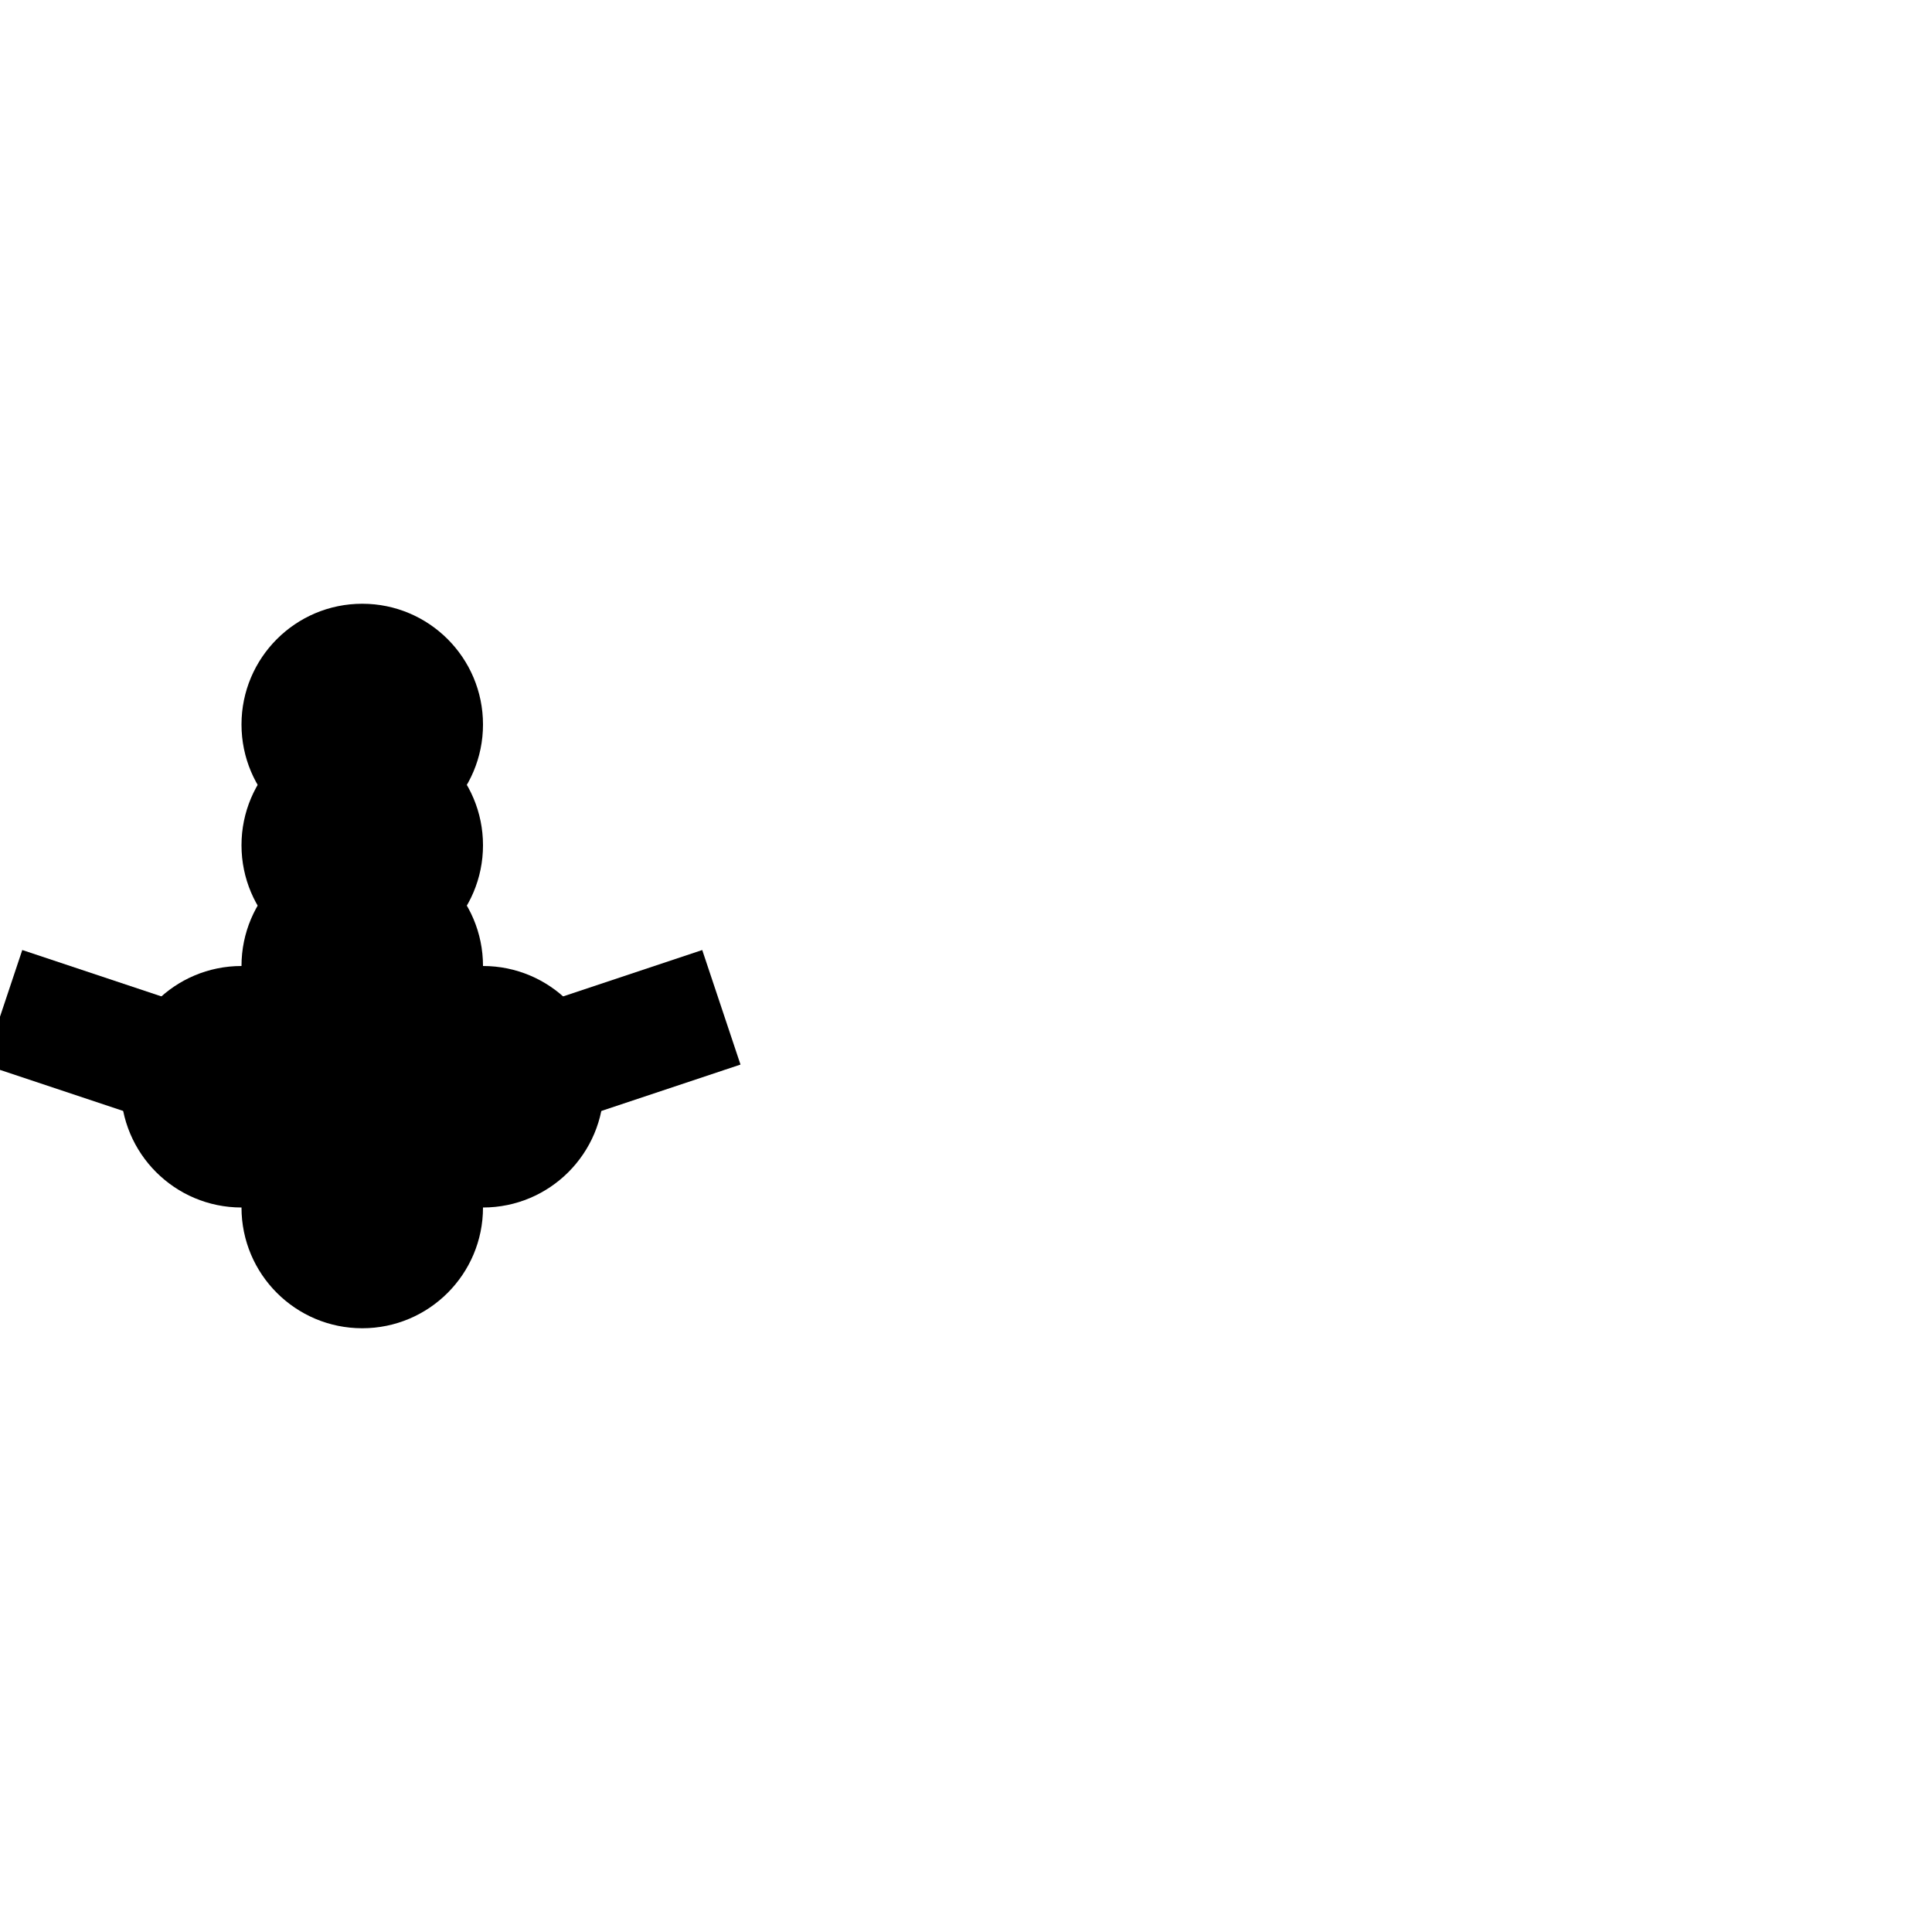
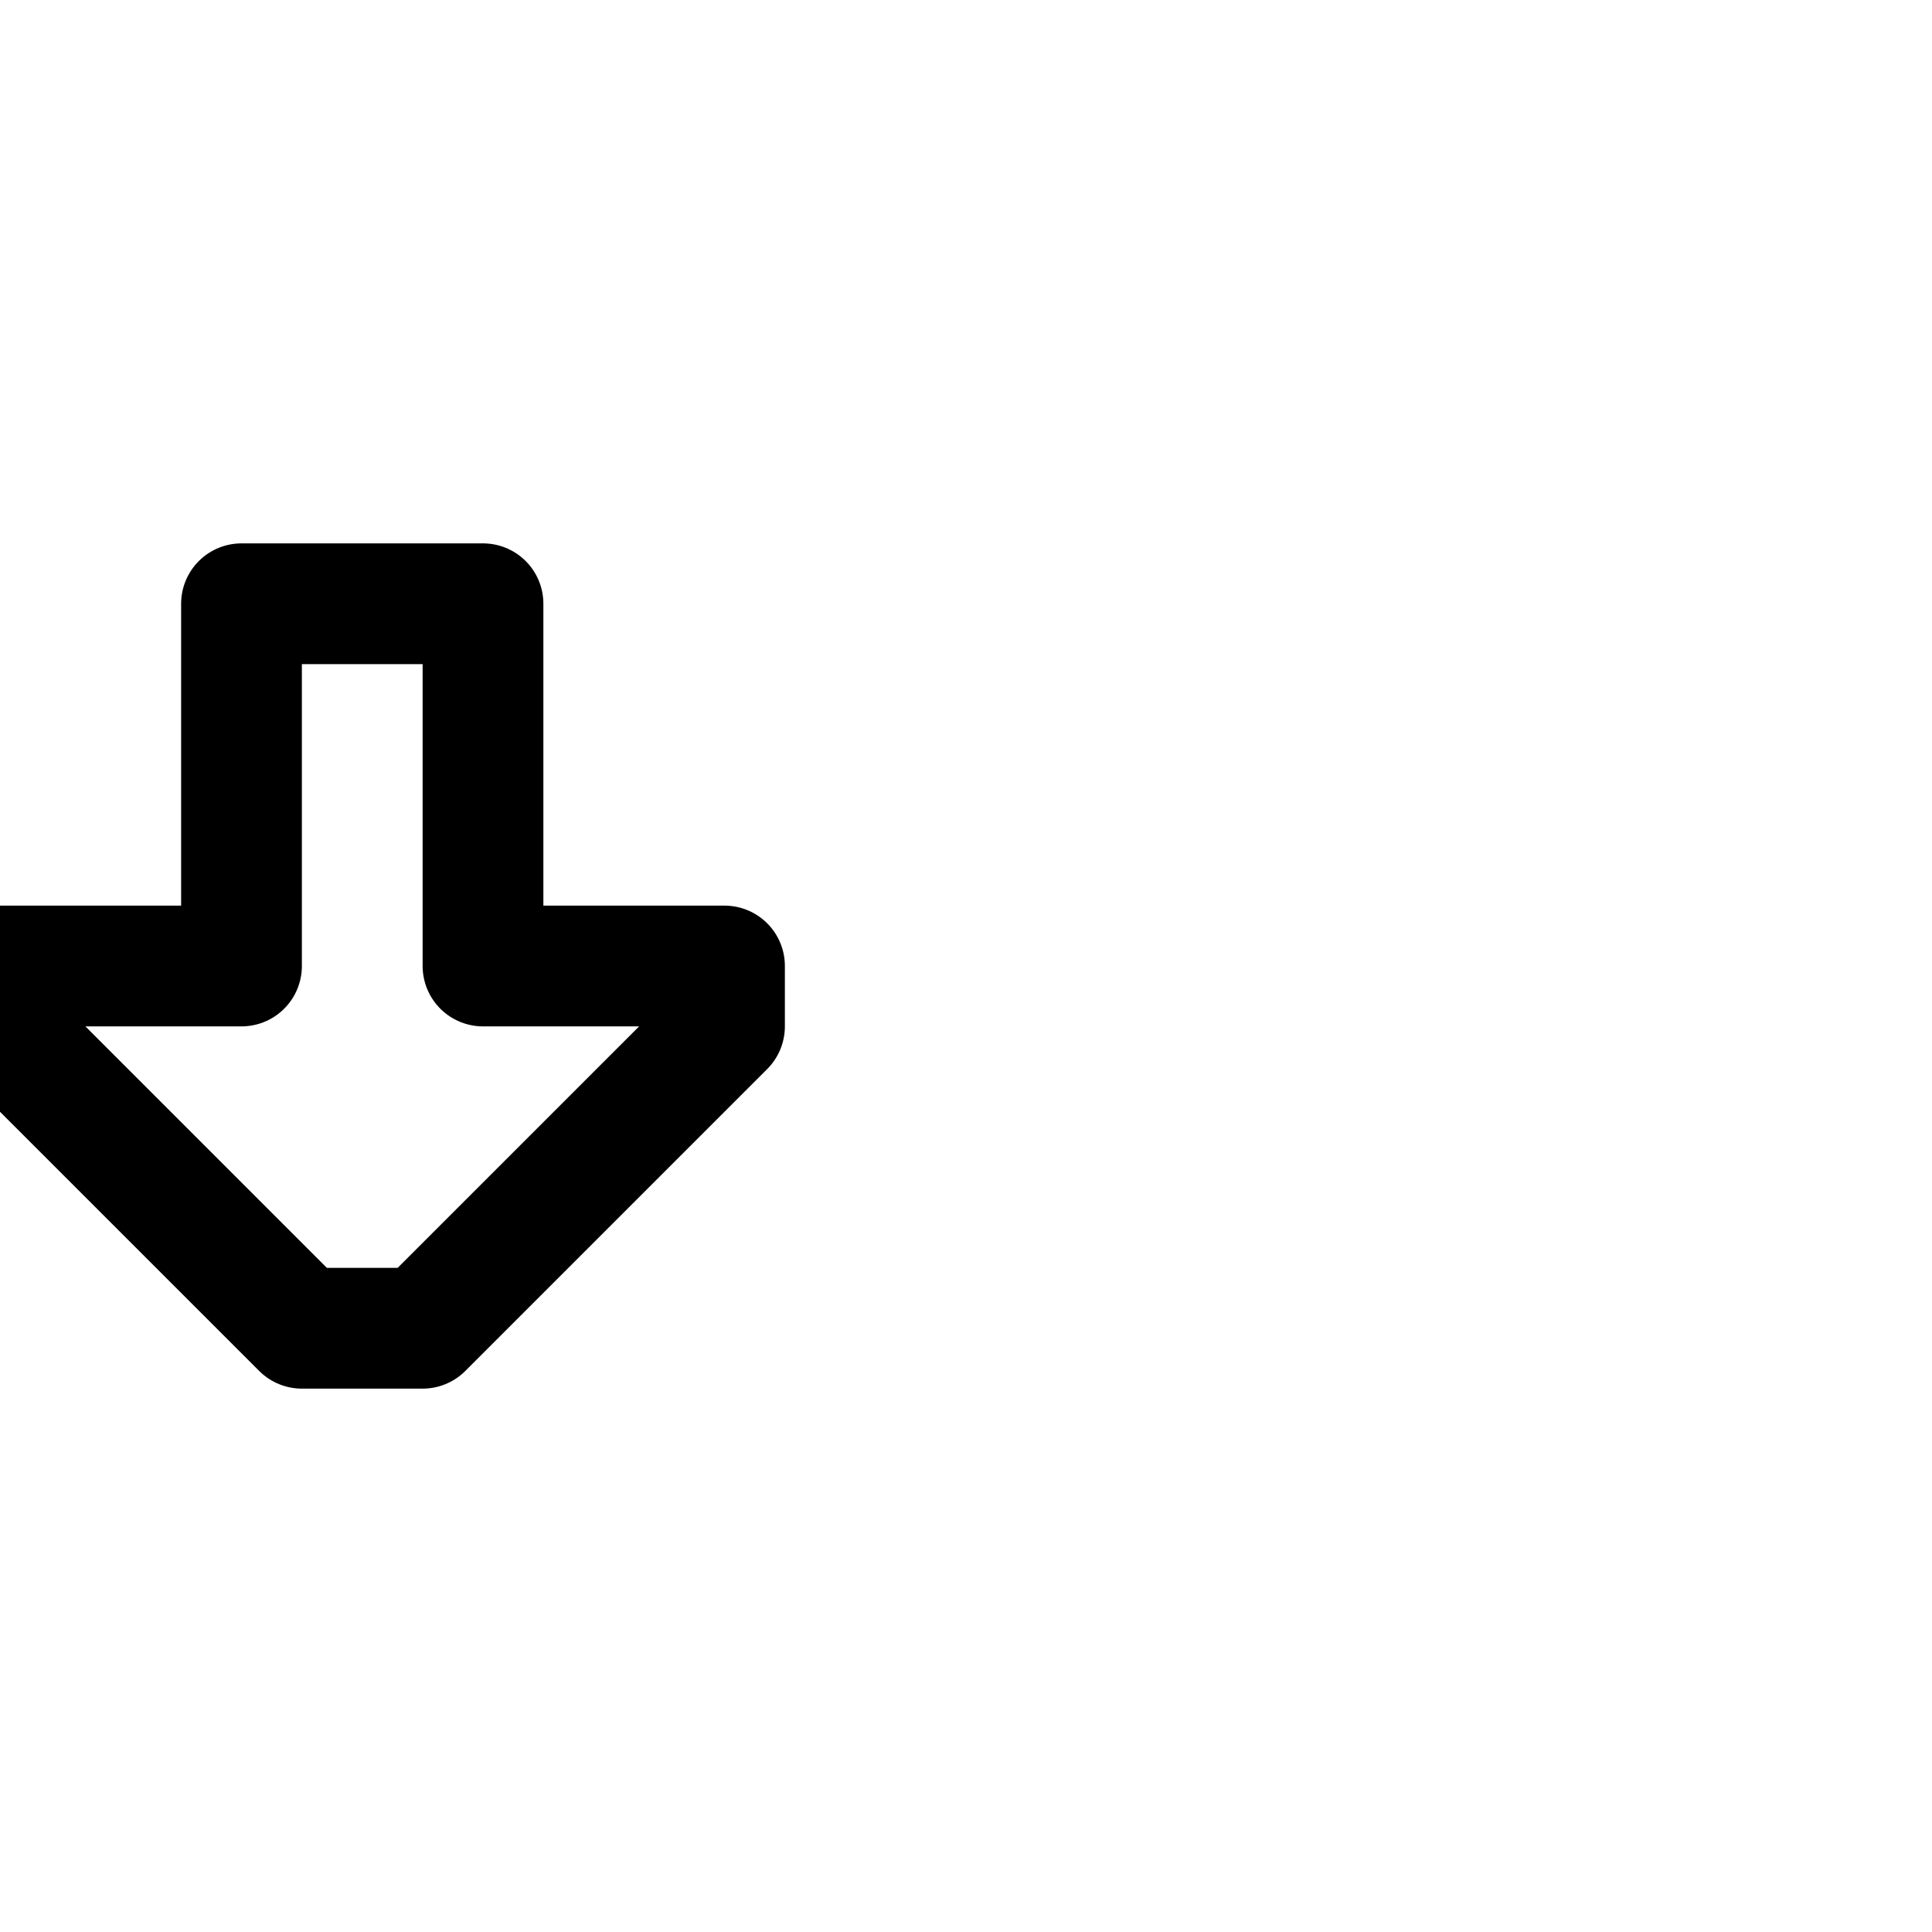
<svg xmlns="http://www.w3.org/2000/svg" viewBox="0 0 16 16" width="160" height="160">
-   <path d="M0.026 8.342 C0.526 8.509 1.974 8.991 2.474 9.158  M3.526 9.158 C4.026 8.991 5.474 8.509 5.974 8.342 " fill="none" stroke="#000" stroke-width="1.0" stroke-linecap="butt" stroke-linejoin="round" />
-   <circle cx="3.0" cy="6.0" r="1.0" fill="#000" />
-   <circle cx="3.0" cy="7.0" r="1.0" fill="#000" />
-   <circle cx="3.0" cy="8.0" r="1.0" fill="#000" />
-   <circle cx="2.0" cy="9.0" r="1.0" fill="#000" />
-   <circle cx="3.0" cy="9.0" r="1.0" fill="#000" />
-   <circle cx="4.0" cy="9.0" r="1.0" fill="#000" />
-   <circle cx="3.0" cy="10.0" r="1.0" fill="#000" />
+   <path d="M2.000 5.000 C2.000 5.000 2.000 8.000 2.000 8.000 C2.000 8.000 0.000 8.000 0.000 8.000 C0.000 8.000 0.000 8.500 0.000 8.500 C0.000 8.500 2.500 11.000 2.500 11.000 C2.500 11.000 3.500 11.000 3.500 11.000 C3.500 11.000 6.000 8.500 6.000 8.500 C6.000 8.500 6.000 8.000 6.000 8.000 C6.000 8.000 4.000 8.000 4.000 8.000 C4.000 8.000 4.000 5.000 4.000 5.000 C4.000 5.000 2.000 5.000 2.000 5.000 Z" fill="none" stroke="#000" stroke-width="1.0" stroke-linecap="butt" stroke-linejoin="round" />
</svg>
